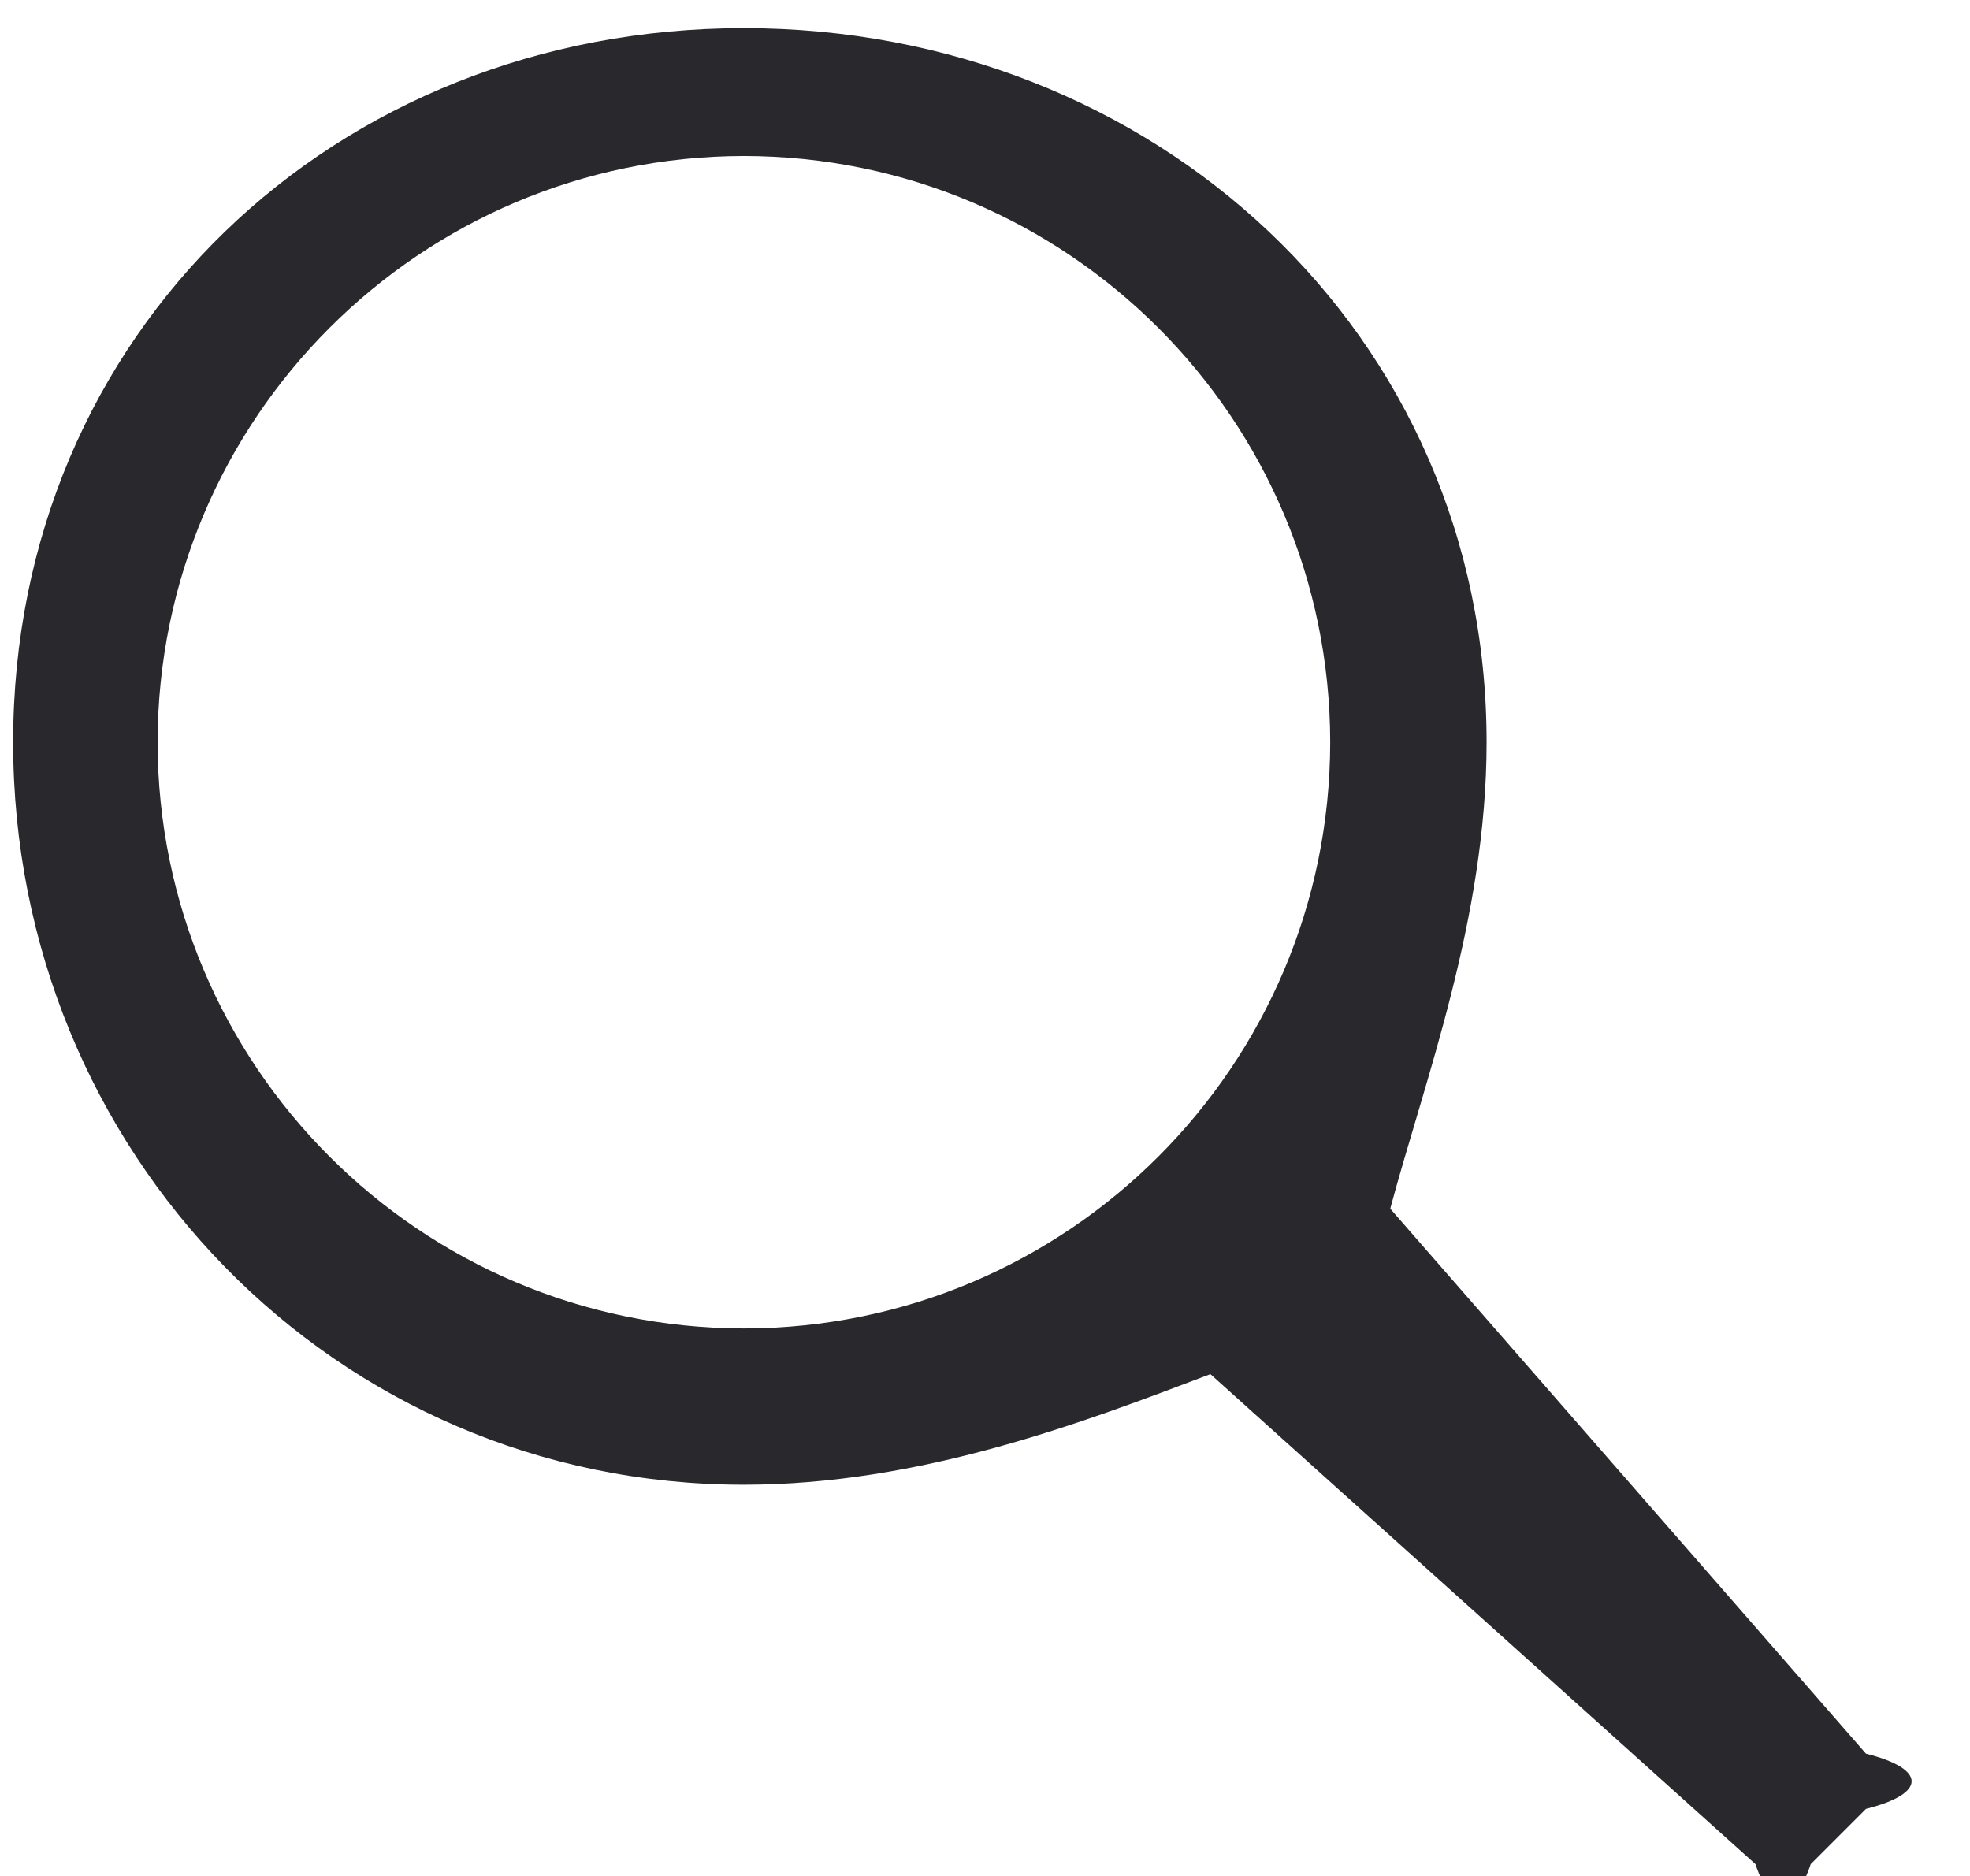
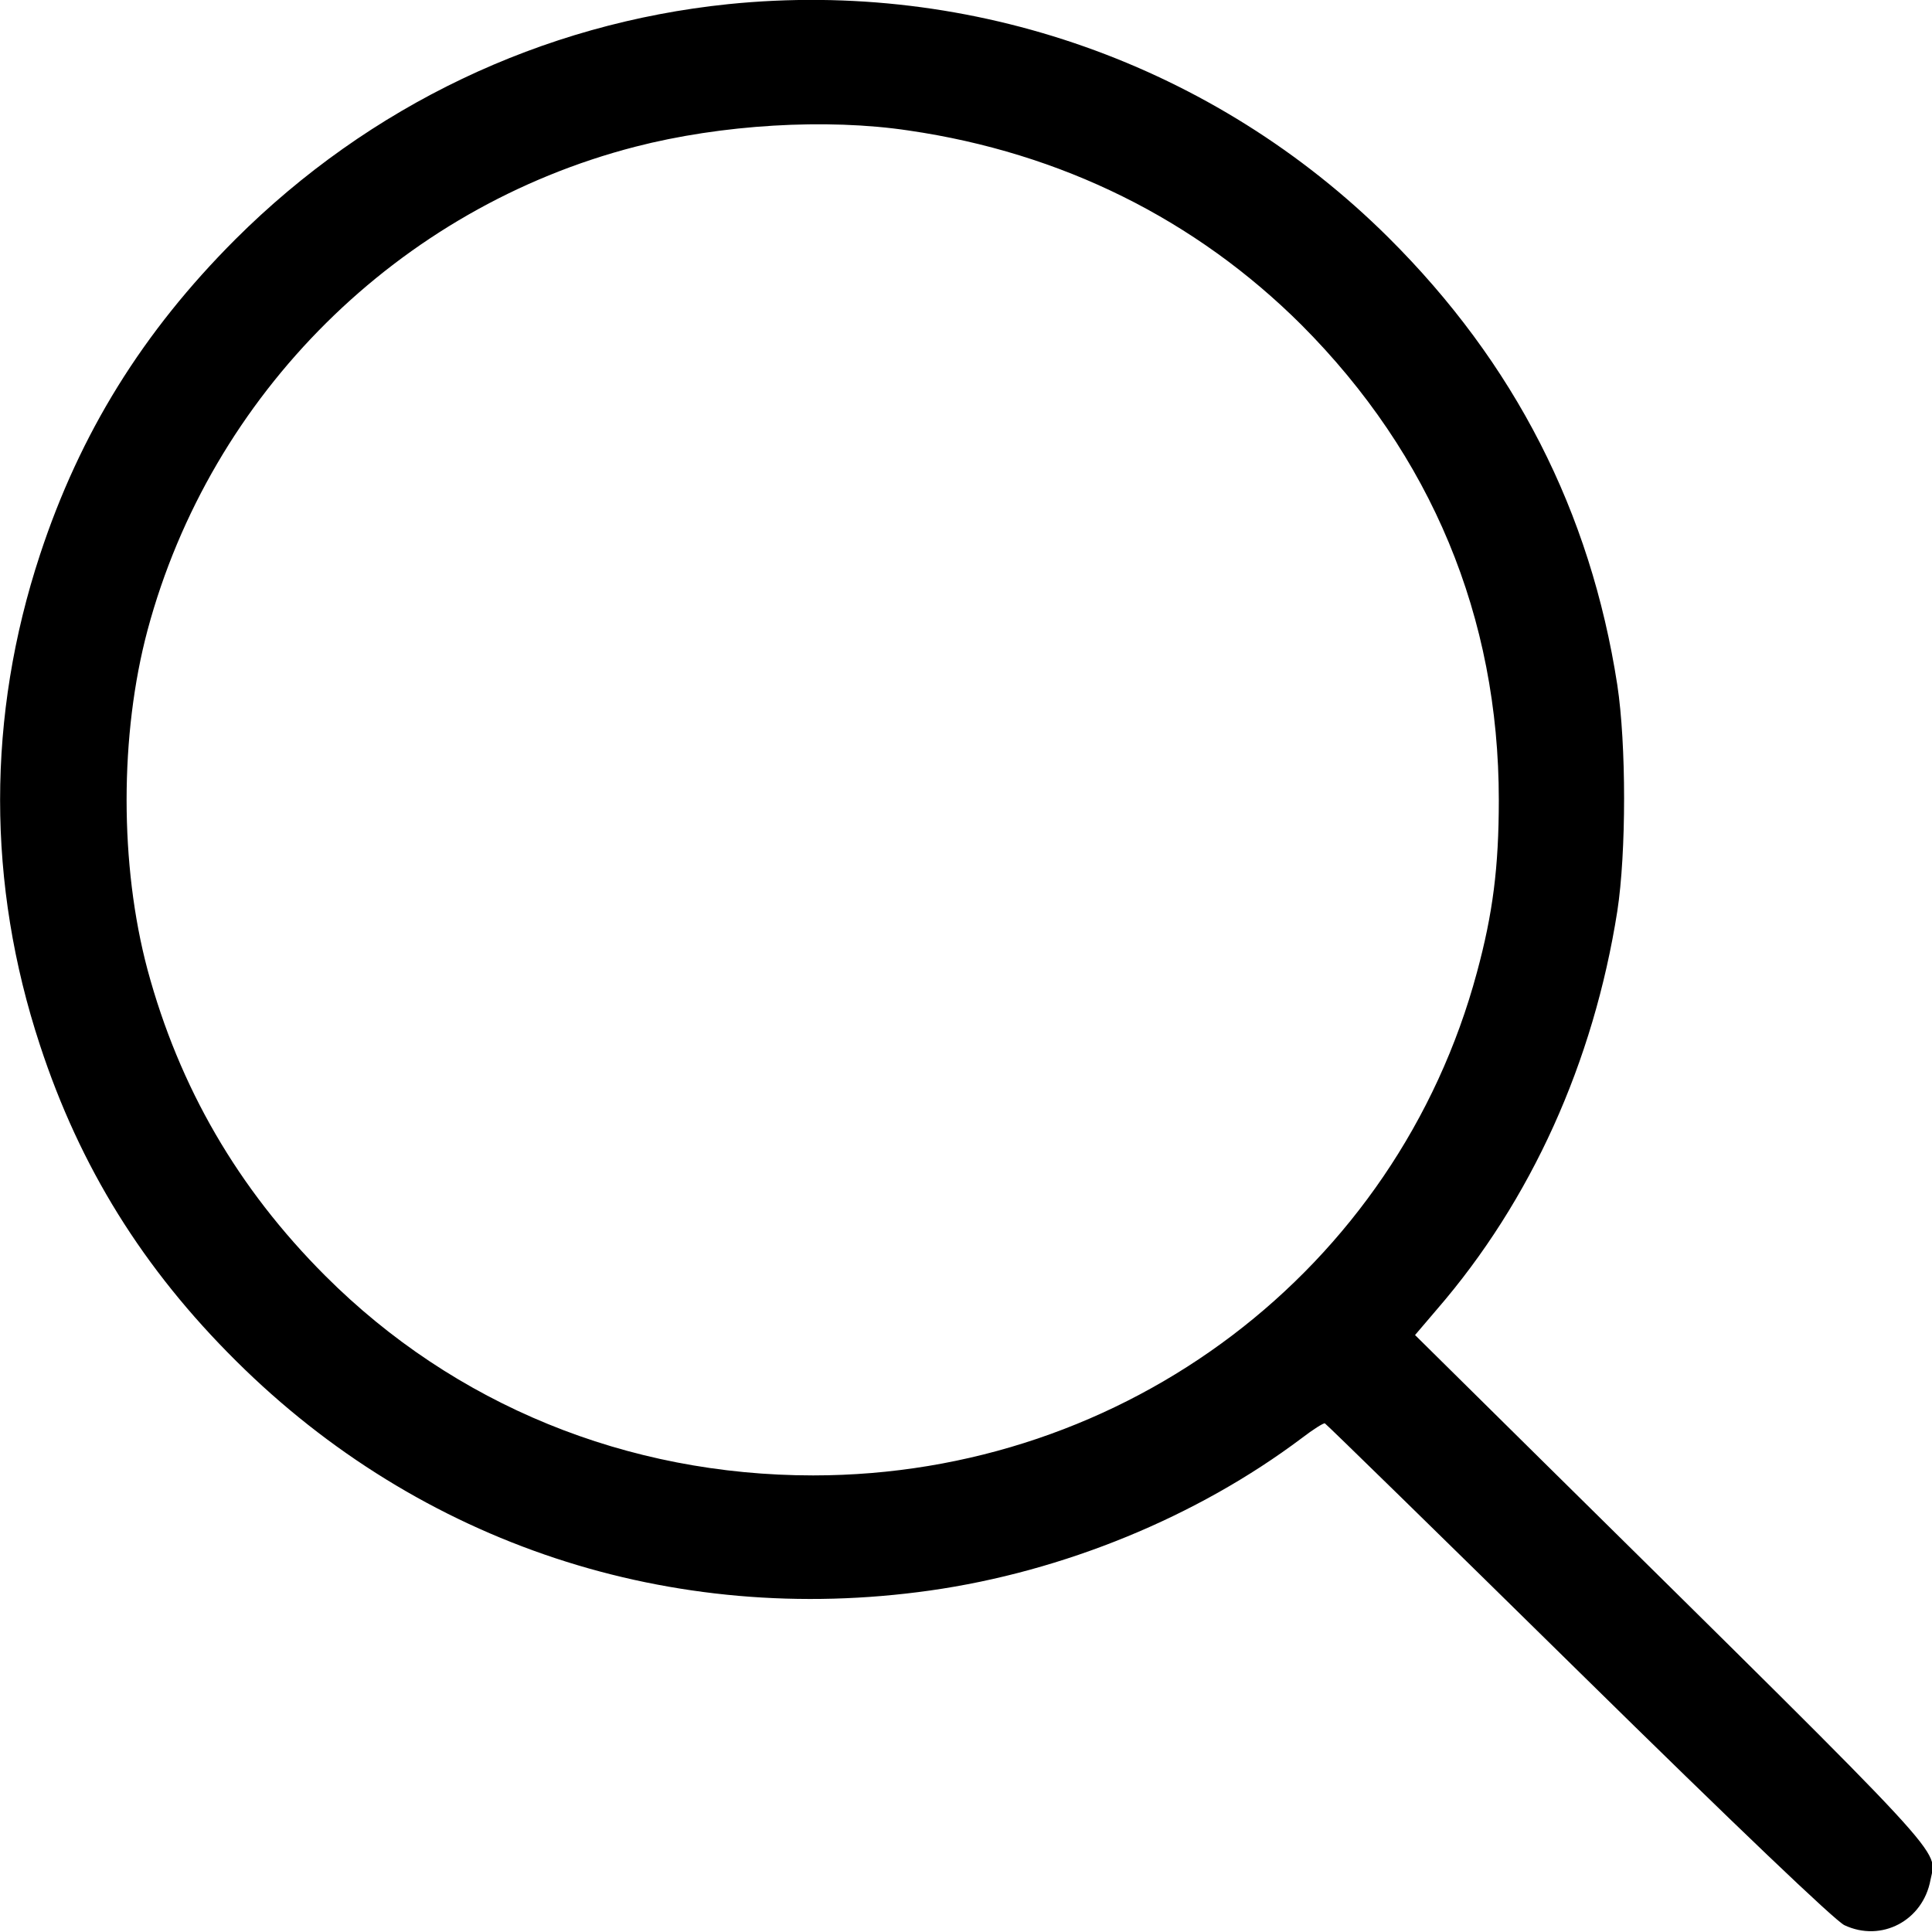
- <svg xmlns="http://www.w3.org/2000/svg" width="21" height="20">
-   <path fill-rule="evenodd" fill="#29282D" d="m19.891 18.696-5.071-5.81c.364-1.361 1.027-3.09 1.027-4.973C15.847 3.547 12.295.3 7.93.3S.14 3.547.14 7.913c0 4.365 3.425 7.916 7.79 7.916 1.883 0 3.613-.663 4.973-1.179l5.81 5.224c.163.496.427.496.589 0l.589-.589c.649-.163.649-.426 0-.589zM7.93 14.163a6.257 6.257 0 0 1-6.25-6.25 6.257 6.257 0 0 1 6.25-6.25 6.257 6.257 0 0 1 6.25 6.25 6.256 6.256 0 0 1-6.25 6.25z" />
+ <svg xmlns="http://www.w3.org/2000/svg" version="1.0" width="512pt" height="512pt" viewBox="0 0 512 512" preserveAspectRatio="xMidYMid meet">
+   <g transform="translate(0,512) scale(0.1,-0.1)" fill="#000000" stroke="none">
+     <path d="M1930 5109 c-494 -51 -951 -269 -1306 -623 -246 -246 -412 -514 -518 -836 -141 -428 -141 -872 0 -1300 106 -323 273 -592 520 -837 488 -485 1153 -705 1839 -608 353 50 707 195 985 404 30 23 57 40 61 39 4 -2 307 -298 673 -658 417 -410 680 -661 704 -672 98 -46 208 12 228 120 16 84 72 24 -1024 1106 l-342 338 58 68 c250 289 415 655 478 1055 24 156 24 442 0 600 -71 459 -272 853 -607 1186 -460 457 -1101 684 -1749 618z m479 -335 c404 -59 759 -235 1040 -515 344 -345 523 -774 523 -1259 0 -179 -16 -302 -58 -457 -212 -788 -931 -1333 -1759 -1333 -493 0 -951 187 -1293 529 -232 232 -387 500 -471 811 -74 277 -74 623 0 900 168 626 665 1119 1292 1281 228 59 507 76 726 43z" />
+   </g>
</svg>
